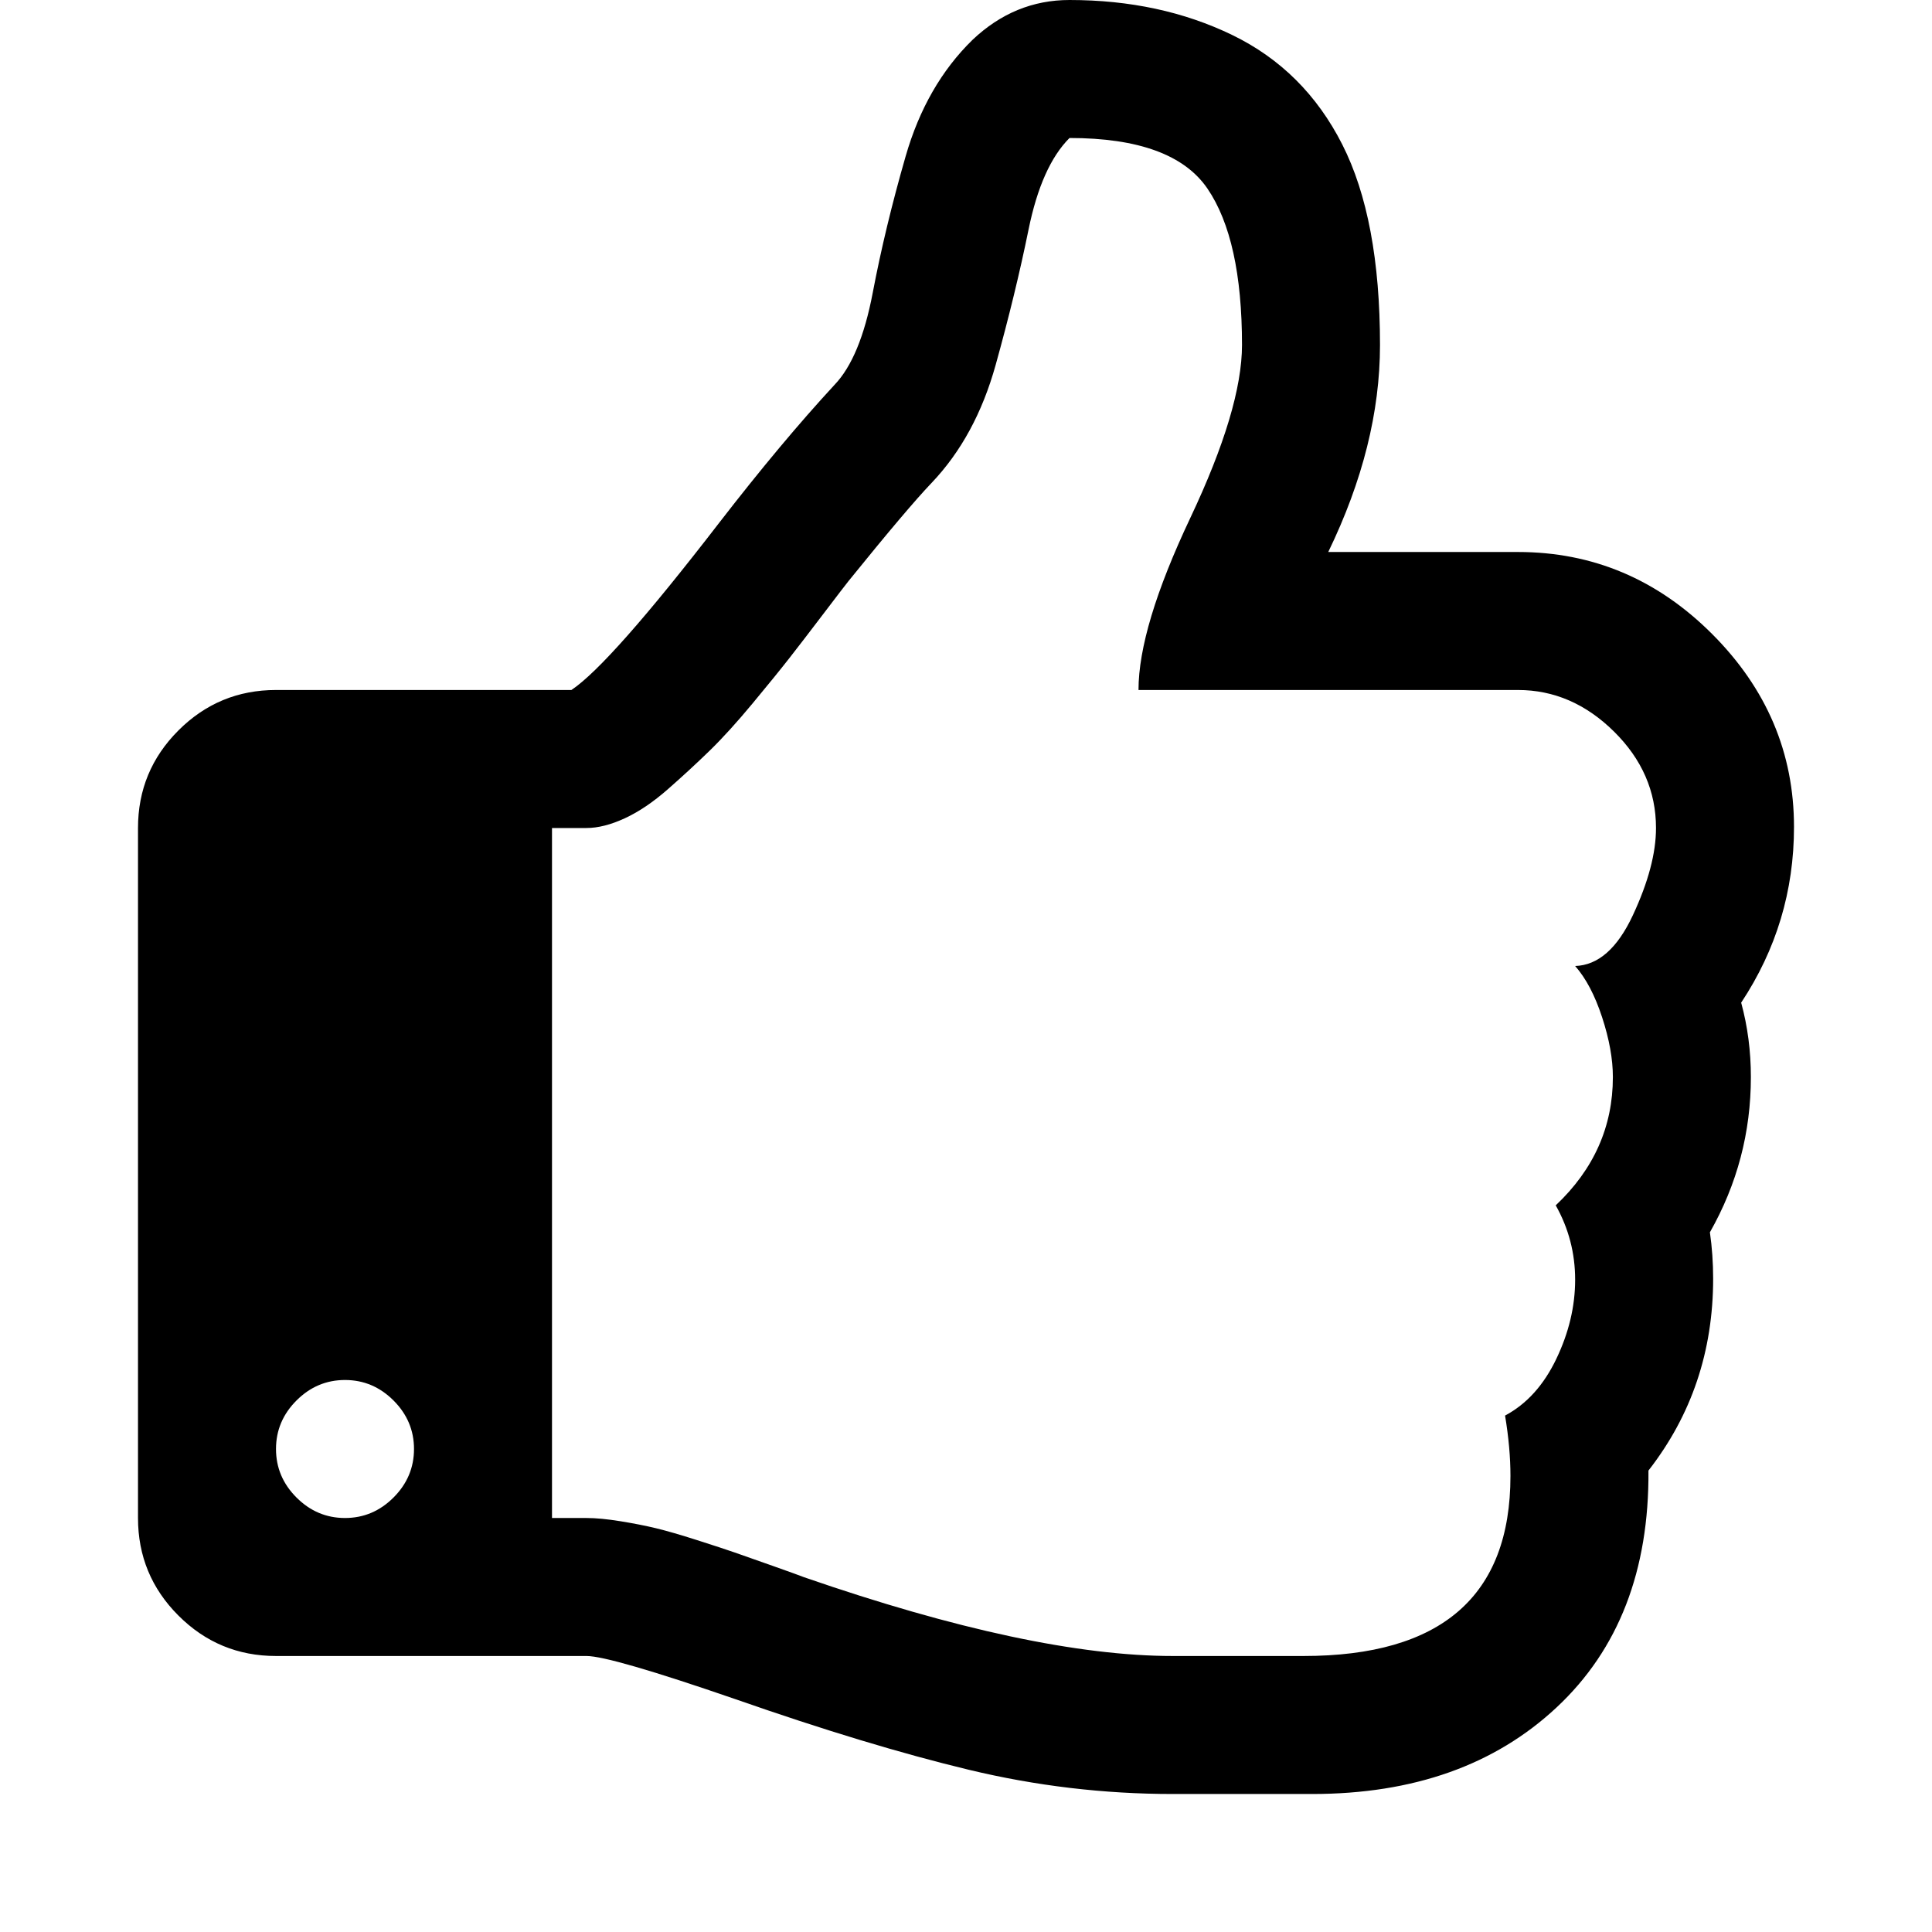
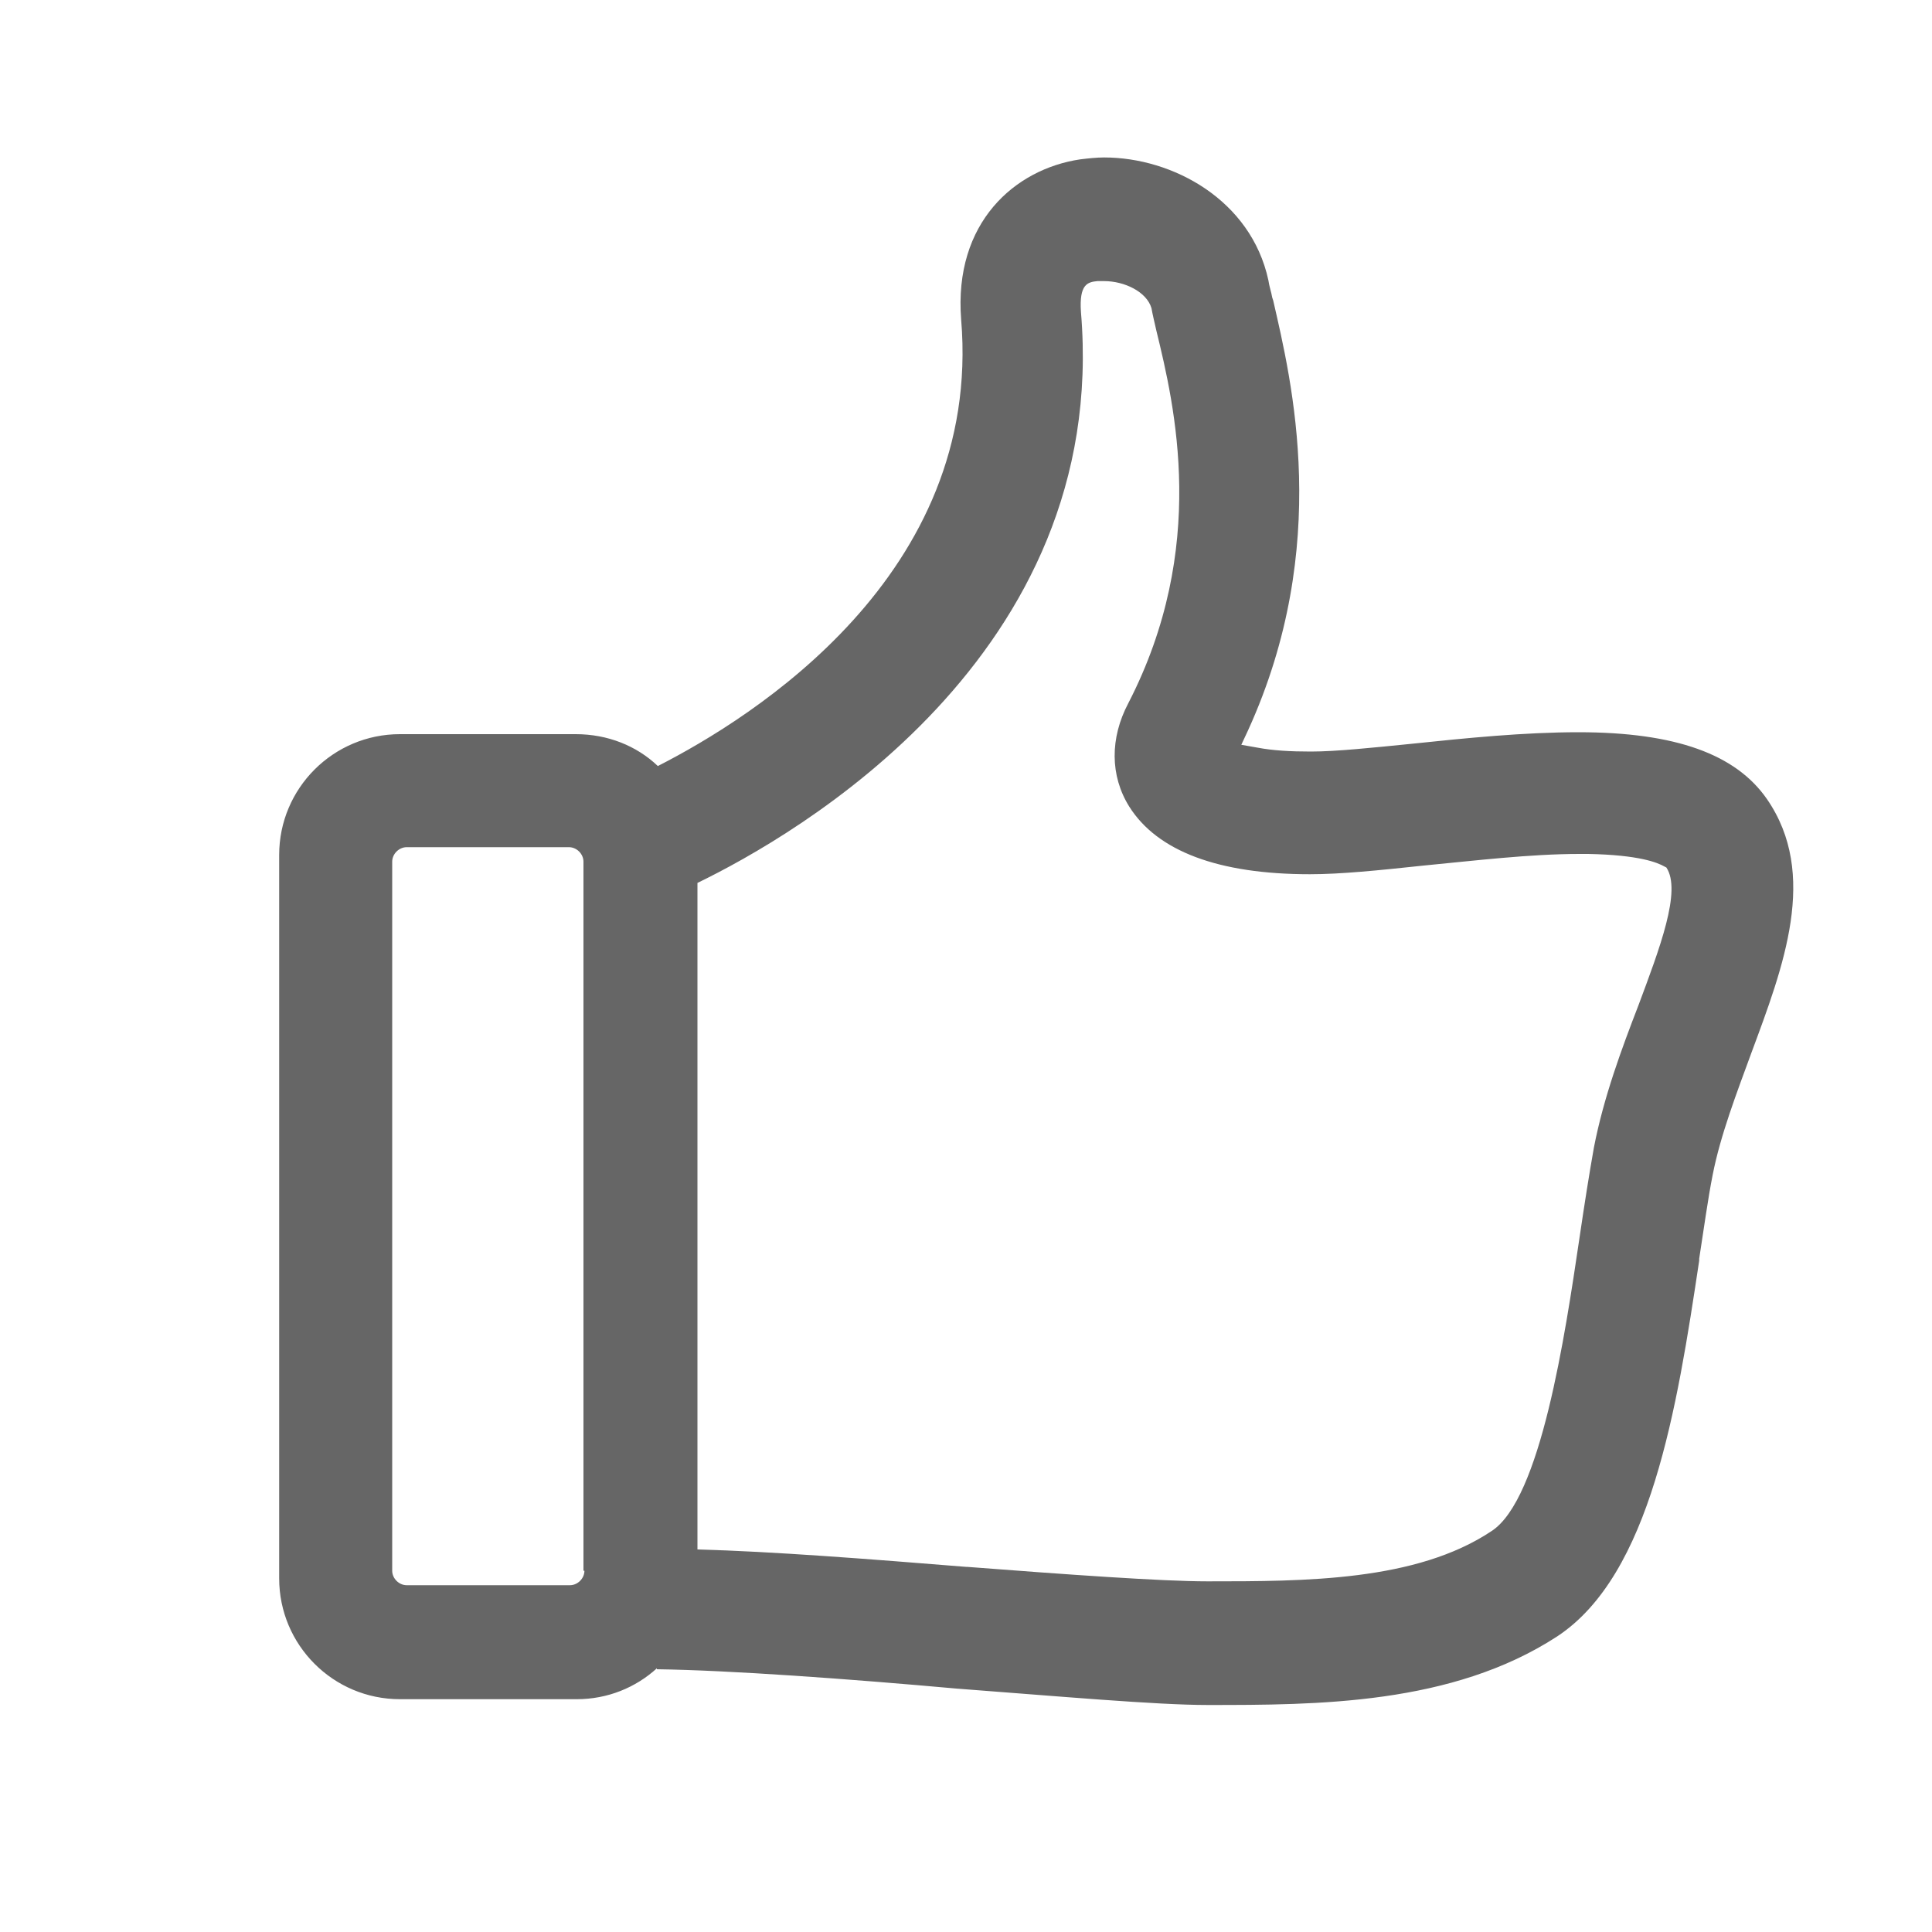
- <svg xmlns="http://www.w3.org/2000/svg" t="1766659245871" class="icon" viewBox="0 0 1024 1024" version="1.1" p-id="9512" width="200" height="200">
-   <path d="M219.429 768q0-14.857-10.857-25.714t-25.714-10.857-25.714 10.857-10.857 25.714 10.857 25.714 25.714 10.857 25.714-10.857 10.857-25.714z m658.286-329.143q0-29.143-22.286-51.143t-50.857-22H603.429q0-33.143 27.429-91.143t27.429-91.714q0-56-18.286-82.857t-73.143-26.857q-14.857 14.857-21.714 48.571t-17.429 71.714T493.714 256q-12.571 13.143-44 52-2.286 2.857-13.143 17.143t-18 23.429-19.714 24.286-22.857 25.143-22 20.286-22.857 15.429-20.286 5.143h-18.286v365.714h18.286q7.429 0 18 1.714t18.857 3.714 21.714 6.286 20 6.571 20.286 7.143 16.571 6q120.571 41.714 195.429 41.714h69.143q109.714 0 109.714-95.429 0-14.857-2.857-32 17.143-9.143 27.143-30t10-42-10.286-39.429q30.286-28.571 30.286-68 0-14.286-5.714-31.714t-14.286-27.143q18.286-0.571 30.571-26.857t12.286-46.286z m73.143-0.571q0 50.857-28 93.143 5.143 18.857 5.143 39.429 0 44-21.714 82.286 1.714 12 1.714 24.571 0 57.714-34.286 101.714 0.571 79.429-48.571 125.429t-129.714 46H621.714q-54.857 0-108.286-12.857T389.714 900.571q-66.286-22.857-78.857-22.857H146.286q-30.286 0-51.714-21.429T73.143 804.571V438.857q0-30.286 21.429-51.714T146.286 365.714h156.571q20.571-13.714 78.286-88.571 33.143-42.857 61.143-73.143 13.714-14.286 20.286-48.857T480 82.857t35.429-61.714q22.286-21.143 51.429-21.143 48 0 86.286 18.571T711.429 76.571t20 106.286q0 53.143-27.429 109.714h100.571q59.429 0 102.857 43.429t43.429 102.286z" p-id="9513" />
+ <svg xmlns="http://www.w3.org/2000/svg" t="1767098394428" class="icon" viewBox="0 0 1024 1024" version="1.1" p-id="7621" width="200" height="200">
+   <path d="M936.448 423.424c-16.384-23.552-48.128-35.328-99.84-35.328-28.672 0-59.392 3.072-88.576 6.144-20.48 2.048-39.936 4.096-53.248 4.096-10.752 0-19.968-0.512-28.16-2.048l-8.704-1.536 3.584-7.68c44.544-97.792 23.04-185.344 13.312-227.84l-0.512-1.536c-0.512-3.072-1.536-5.632-2.048-9.216-9.216-42.496-50.688-65.024-87.04-65.024-4.096 0-8.704 0.512-12.8 1.024-34.304 5.12-67.072 33.28-62.976 84.992 11.264 135.168-110.592 210.944-160.768 236.544-11.264-10.752-26.624-16.896-43.52-16.896H211.968c-35.328 0-64 28.672-64 64v383.488c0 35.328 28.672 64 64 64h93.696c16.384 0 31.232-6.144 42.496-16.384v0.512c38.4 0.512 101.888 5.12 158.72 10.24 54.272 4.096 105.984 8.704 133.12 8.704 57.856 0 129.536 0 185.344-36.352 49.664-32.768 63.488-120.832 75.264-199.168v-1.024c2.56-16.384 4.608-31.744 7.168-44.544 4.096-20.992 12.8-43.52 20.48-64.512 16.896-45.568 35.84-94.72 8.192-134.656zM309.76 832.512c0 4.096-3.584 7.68-7.68 7.68H215.552c-4.096 0-7.68-3.584-7.68-7.68V456.704c0-4.096 3.584-7.68 7.68-7.68h86.016c4.096 0 7.68 3.584 7.68 7.68v375.808z m558.592-299.52c-8.704 22.528-18.432 48.64-23.552 75.264-2.56 14.336-5.12 30.72-7.68 48.128-7.68 51.712-20.48 138.24-46.592 155.136-39.936 26.624-98.816 26.624-150.528 26.624-24.064 0-74.24-3.584-127.488-7.68h-0.512c-50.688-4.096-102.912-8.192-142.336-9.216v-353.28c51.712-25.088 218.624-120.32 203.264-302.592-1.024-14.848 3.584-15.872 8.704-16.384h3.584c10.752 0 22.528 5.632 25.088 14.336 0.512 3.072 1.536 7.168 2.56 11.776 9.728 39.936 27.648 115.2-14.848 197.632-9.728 18.432-9.728 38.4 0.512 54.784 14.848 23.552 47.104 35.84 95.744 35.84 16.384 0 36.352-2.048 60.416-4.608 26.624-2.56 56.32-6.144 82.432-6.144h4.608c27.136 0.512 36.864 4.608 40.448 6.656l1.024 0.512c8.192 12.288-3.584 43.008-14.848 73.216z" fill="#666666" p-id="7622" />
</svg>
